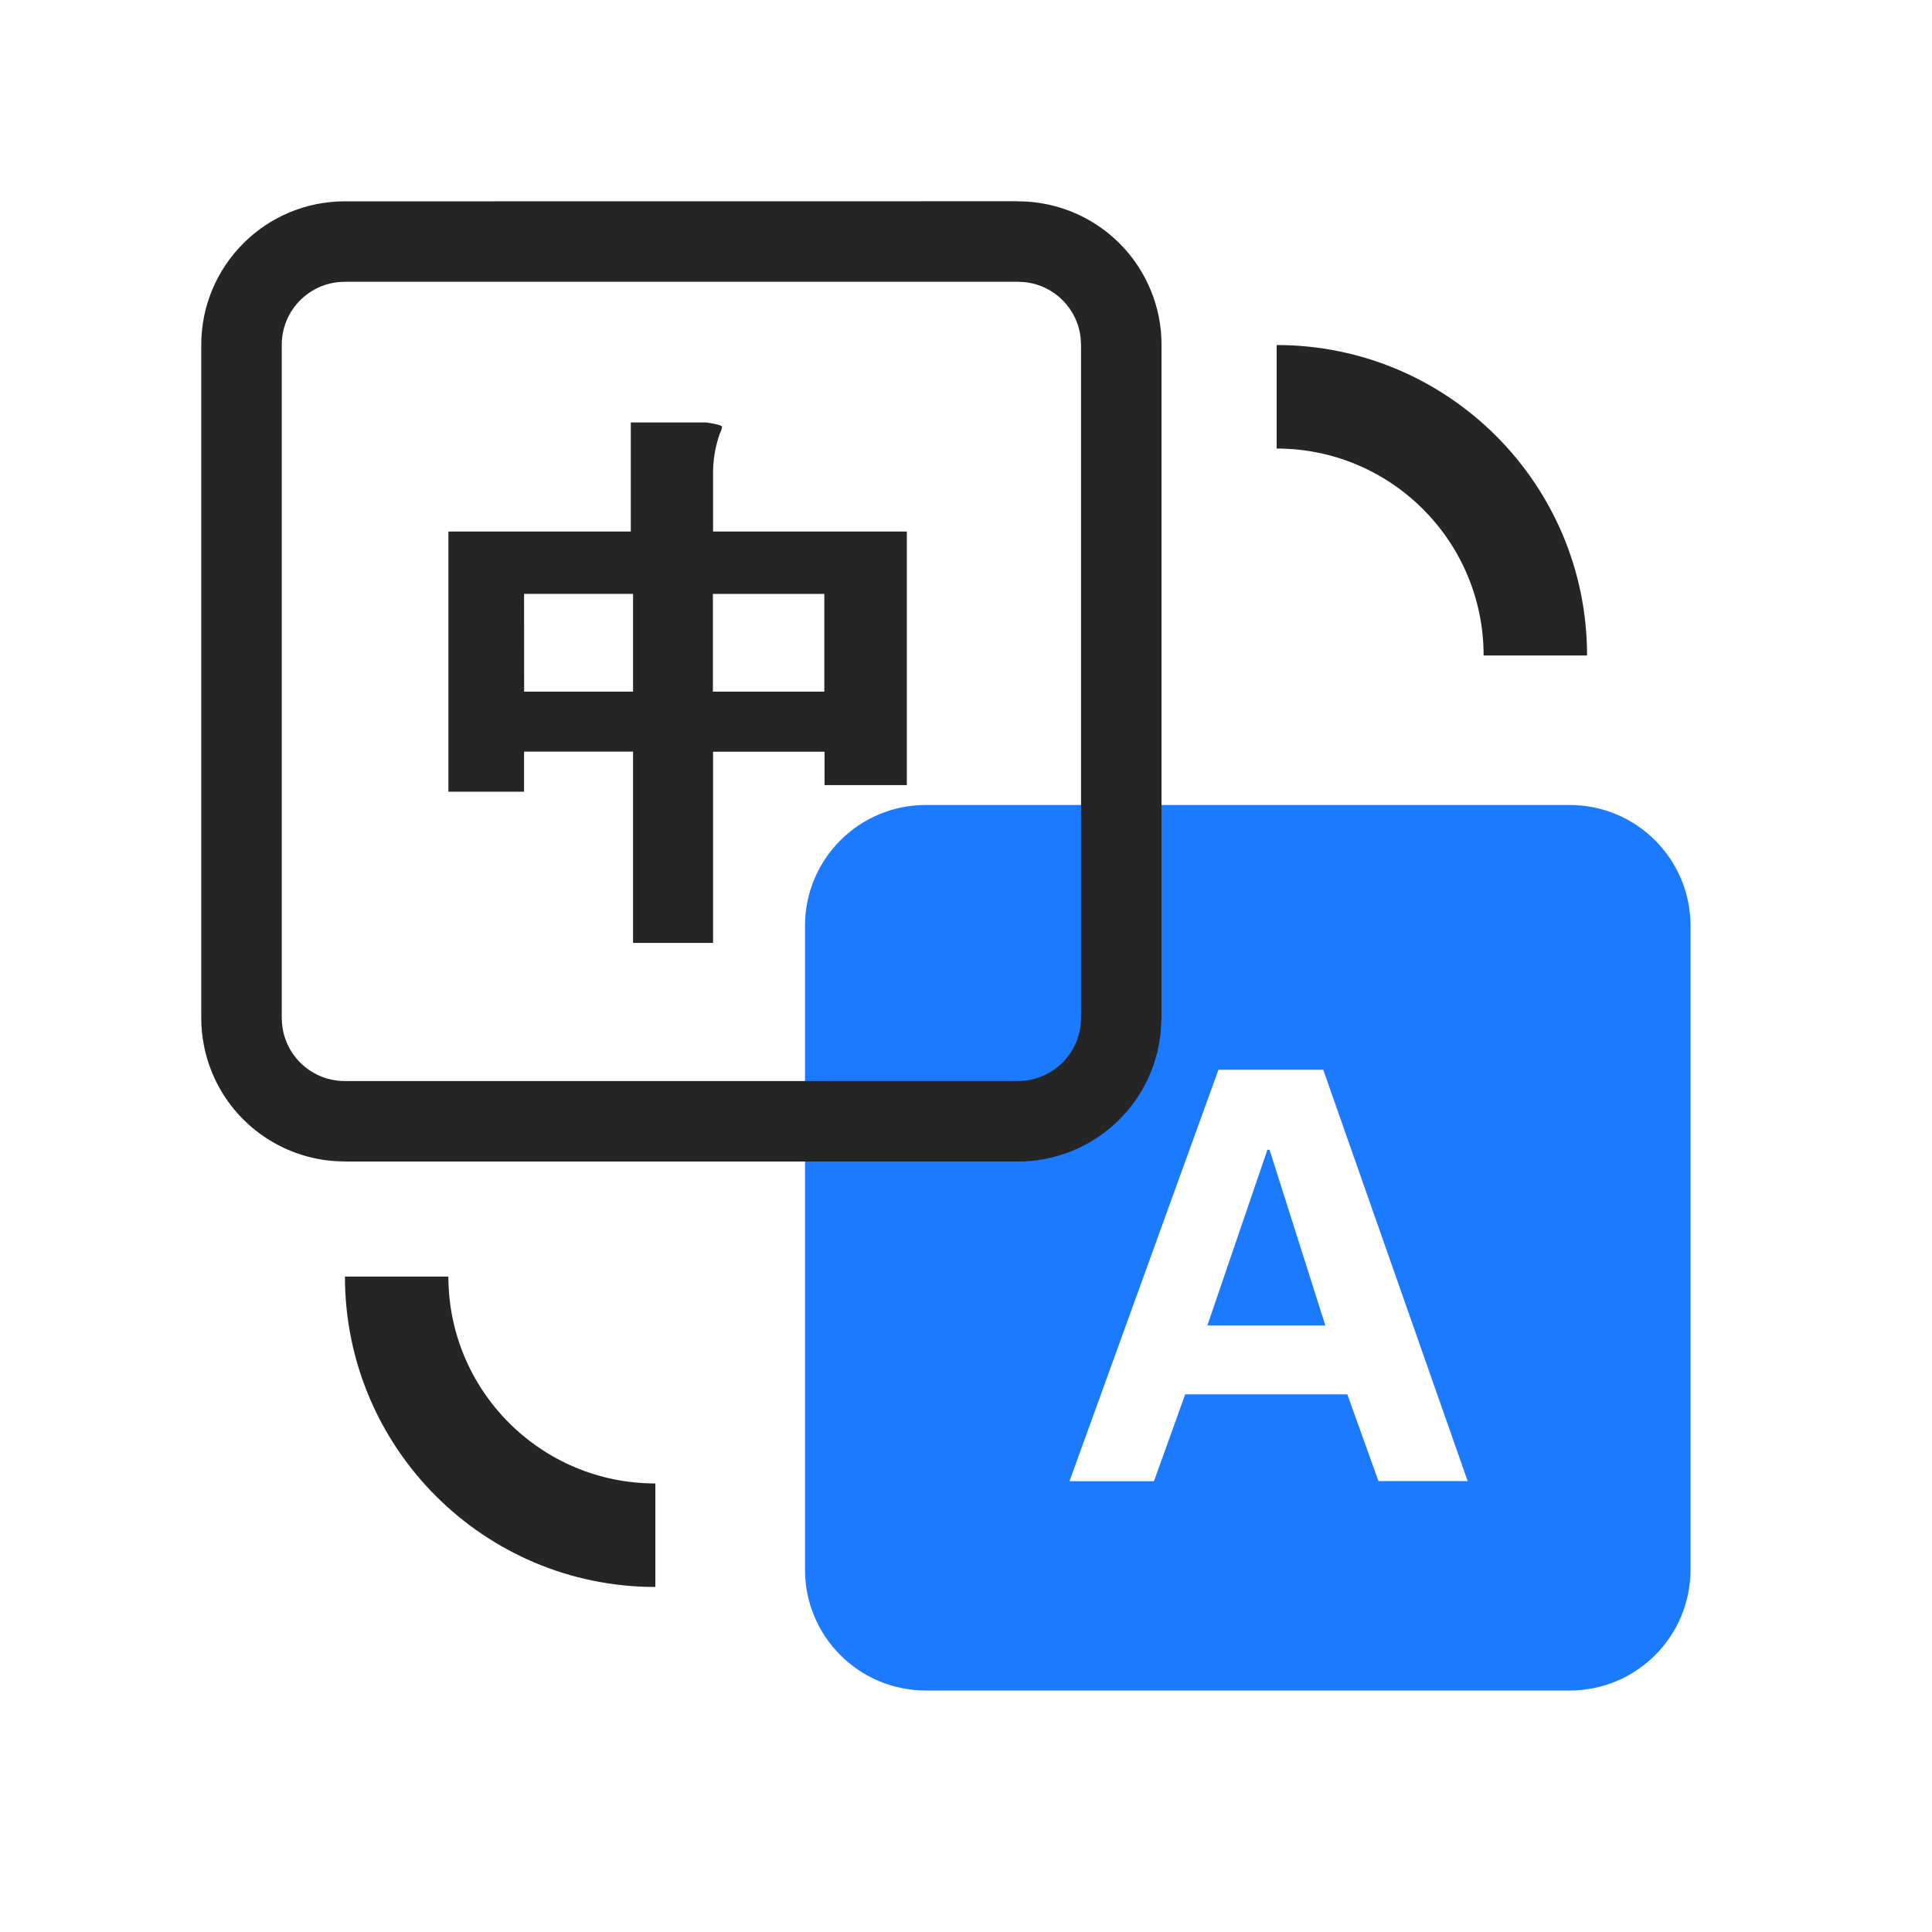
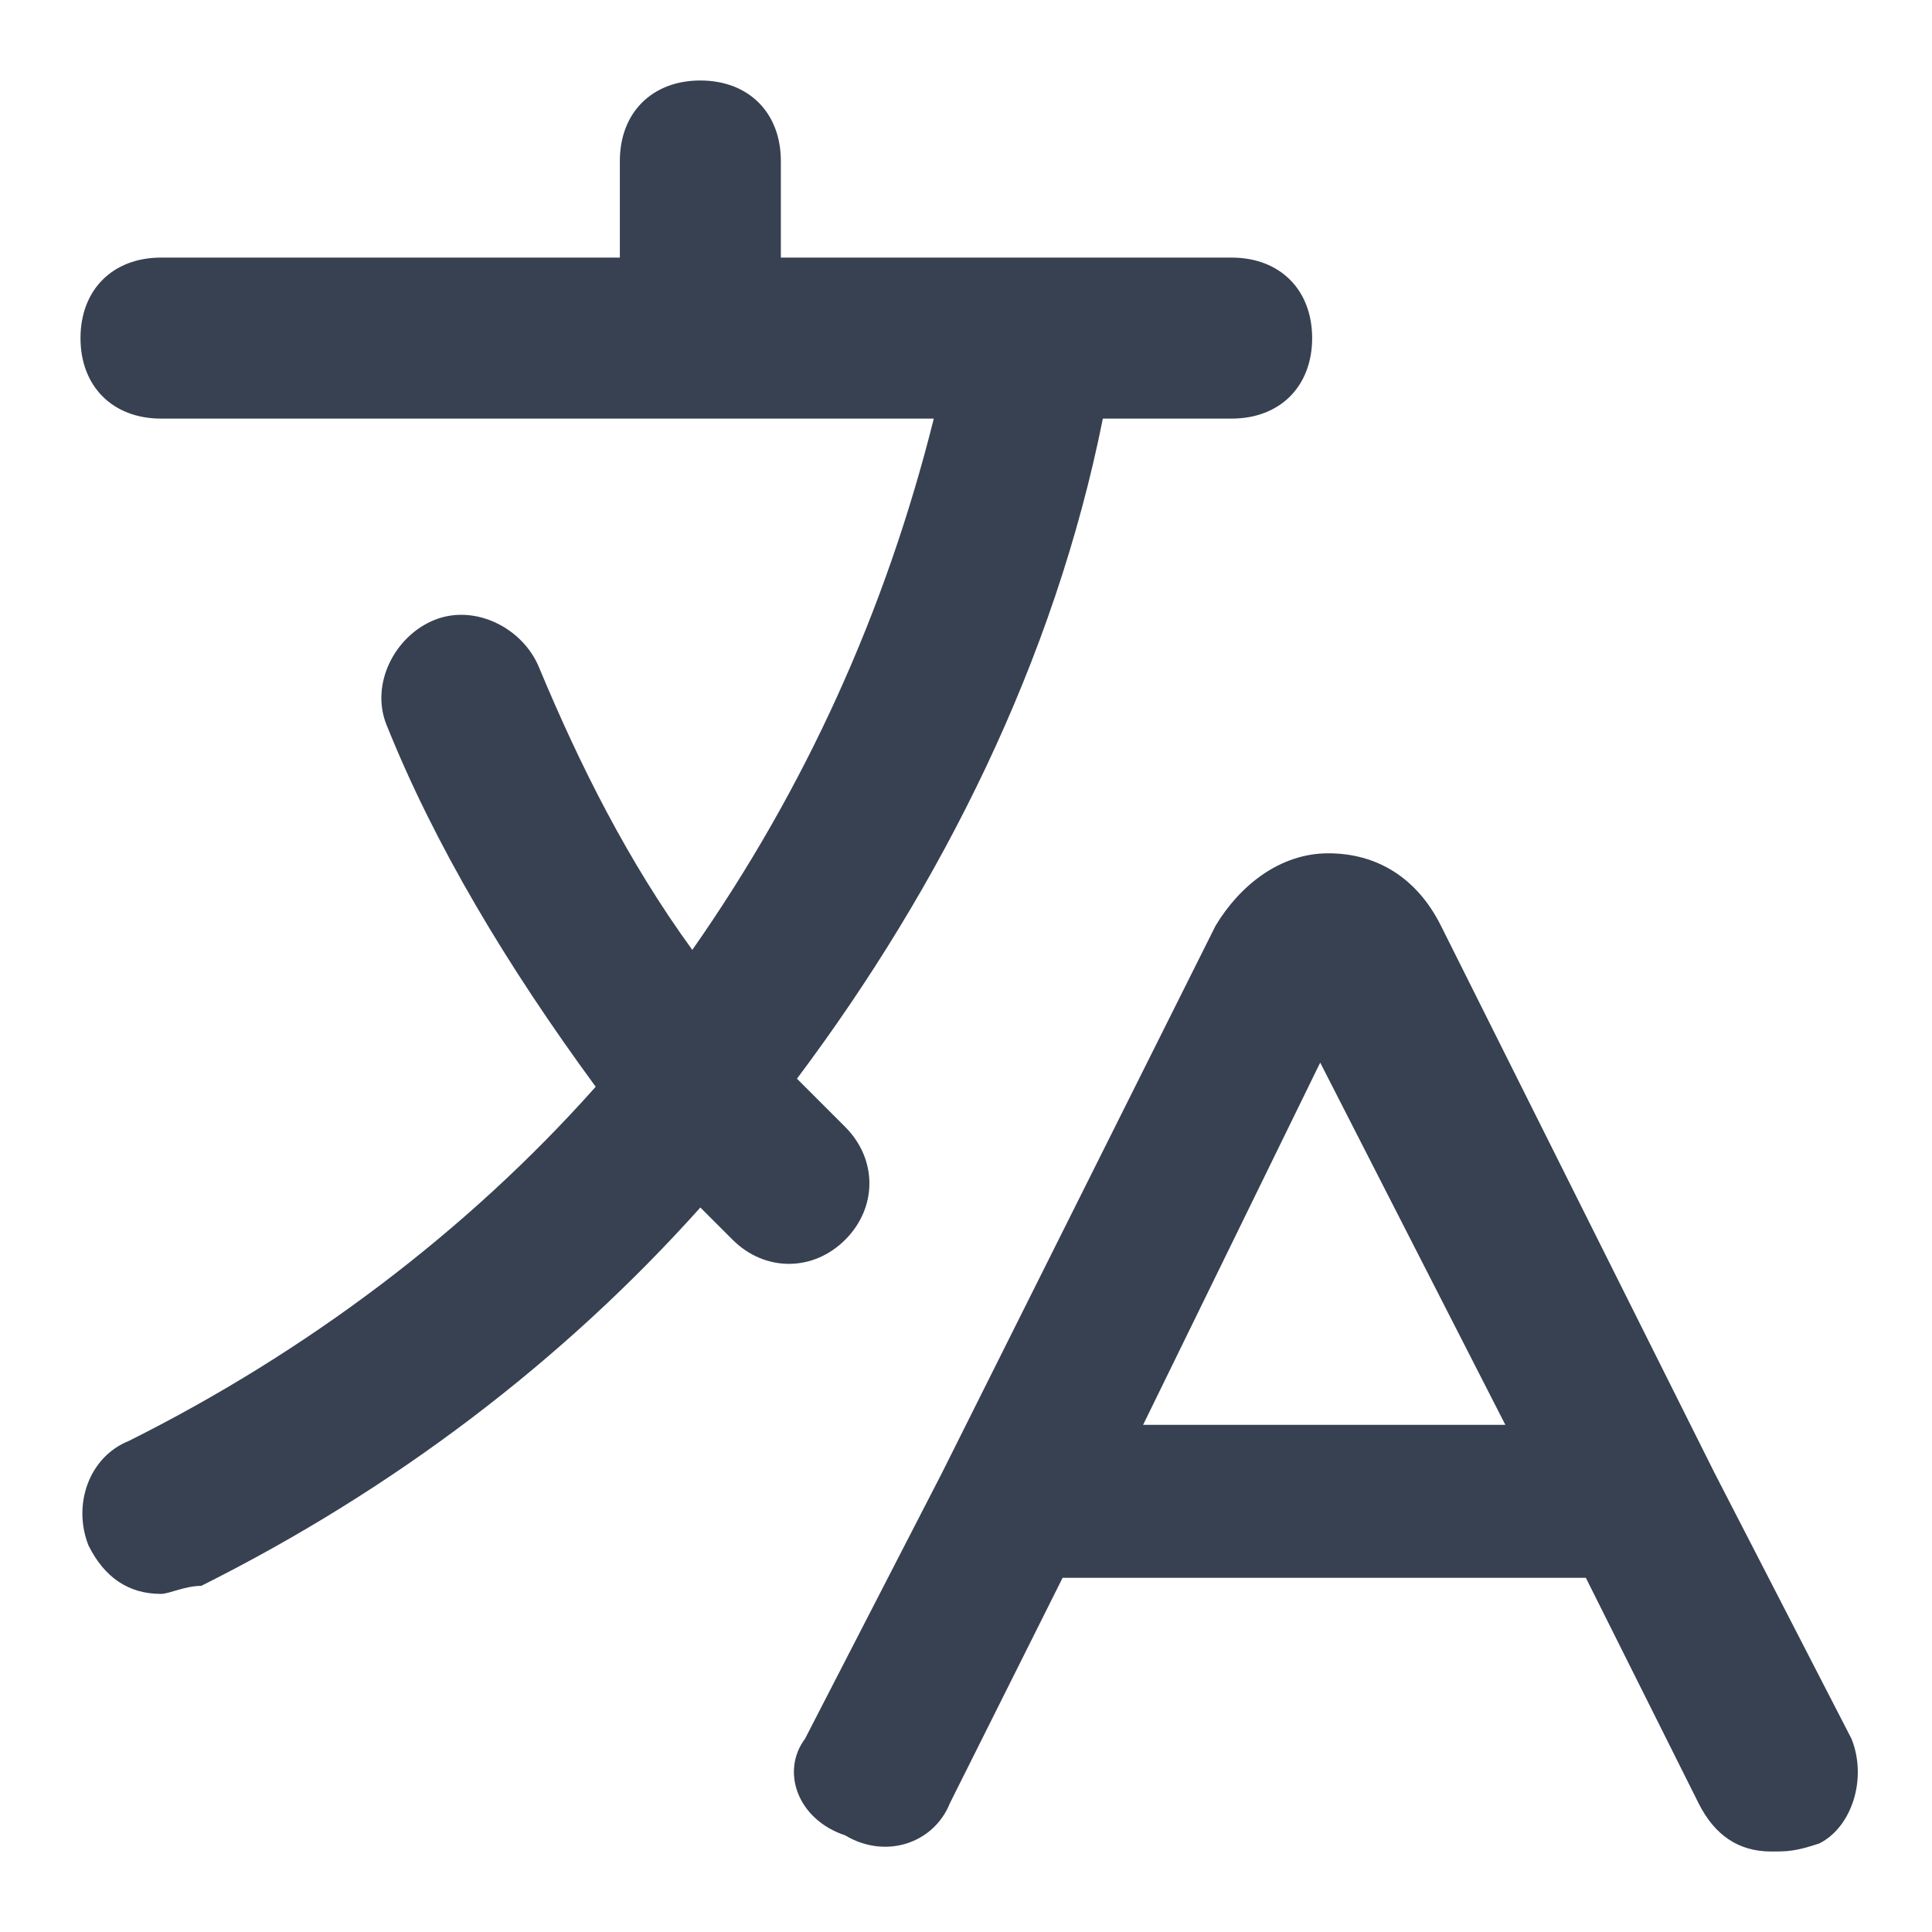
- <svg xmlns="http://www.w3.org/2000/svg" t="1781507308212" class="icon" viewBox="0 0 1024 1024" version="1.1" p-id="5279" width="200" height="200">
-   <path d="M832 426.667a64 64 0 0 1 64 64v341.333a64 64 0 0 1-64 64h-341.333a64 64 0 0 1-64-64v-341.333a64 64 0 0 1 64-64h341.333z m-265.131 358.4h44.757l16.555-46.037h85.931l16.512 45.995h47.275l-76.544-218.027h-55.552l-78.933 218.027z m135.595-82.517h-62.549l31.829-93.141h1.152l29.568 93.141z" fill="#1B7AFE" p-id="5280" />
-   <path d="M841.131 347.435H786.347a109.696 109.696 0 0 0-109.696-109.696V182.869a164.565 164.565 0 0 1 164.523 164.565zM182.869 676.608H237.653a109.696 109.696 0 0 0 109.696 109.653v54.869a164.565 164.565 0 0 1-164.523-164.523zM539.477 106.667v0.043a76.075 76.075 0 0 1 70.4 47.019c3.84 9.216 5.76 19.115 5.76 29.099v356.608l-0.427 7.424a76.032 76.032 0 0 1-75.733 68.779H182.827v-0.043a76.075 76.075 0 0 1-70.4-47.019 76.117 76.117 0 0 1-5.76-29.141V182.827a76.117 76.117 0 0 1 76.16-76.117l356.651-0.043zM179.541 149.504a33.408 33.408 0 0 0-30.208 33.323v356.651l0.171 3.285a33.365 33.365 0 0 0 33.323 30.208h356.651a33.451 33.451 0 0 0 33.493-33.493V182.827l-0.171-3.285a33.28 33.28 0 0 0-30.037-30.037l-3.285-0.171H182.827l-3.285 0.171z" fill="#252525" p-id="5281" />
-   <path d="M237.696 419.627h40.064v-21.248h57.771v101.376h42.411V398.421h59.093v17.707h43.605v-134.4H377.941v-29.525a63.061 63.061 0 0 1 3.584-22.4 9.045 9.045 0 0 0 1.152-3.541c0-0.768-2.731-1.536-8.235-2.347h-40.107v57.813H237.653v137.899z m40.064-104.875h57.771v51.84H277.803L277.76 314.752z m159.147 51.84H377.856V314.795h59.051v51.797z" fill="#252525" p-id="5282" />
+ <svg xmlns="http://www.w3.org/2000/svg" t="1781511872676" class="icon" viewBox="0 0 1024 1024" version="1.1" p-id="5544" width="200" height="200">
+   <path d="M938.667 981.333c-17.067 0-29.867-8.533-38.4-25.6l-59.733-119.467h-277.333l-59.733 119.467c-8.533 21.333-34.133 29.867-55.467 17.067-25.6-8.533-34.133-34.133-21.333-51.2l72.533-140.8 145.067-290.133c12.8-21.333 34.133-38.4 59.733-38.4s46.933 12.8 59.733 38.4l145.067 290.133 72.533 140.8c8.533 21.333 0 46.933-17.067 55.467-12.8 4.267-17.067 4.267-25.6 4.267z m-332.8-226.133h192l-98.133-192-93.867 192zM85.333 844.8c-17.067 0-29.867-8.533-38.4-25.6-8.533-21.333 0-46.933 21.333-55.467 93.867-46.933 179.2-110.933 247.467-187.733-46.933-64-85.333-128-110.933-192-8.533-21.333 4.267-46.933 25.6-55.467 21.333-8.533 46.933 4.267 55.467 25.6 21.333 51.2 46.933 102.4 81.067 149.333 59.733-85.333 102.4-179.2 128-281.6H85.333c-25.6 0-42.667-17.067-42.667-42.667s17.067-42.667 42.667-42.667h243.2V85.333c0-25.6 17.067-42.667 42.667-42.667s42.667 17.067 42.667 42.667v51.2h238.933c25.6 0 42.667 17.067 42.667 42.667s-17.067 42.667-42.667 42.667h-68.267c-25.6 128-85.333 247.467-162.133 349.867l25.6 25.6c17.067 17.067 17.067 42.667 0 59.733-17.067 17.067-42.667 17.067-59.733 0l-17.067-17.067c-72.533 81.067-162.133 149.333-264.533 200.533-8.533 0-17.067 4.267-21.333 4.267z" fill="#374151" p-id="5545" />
</svg>
